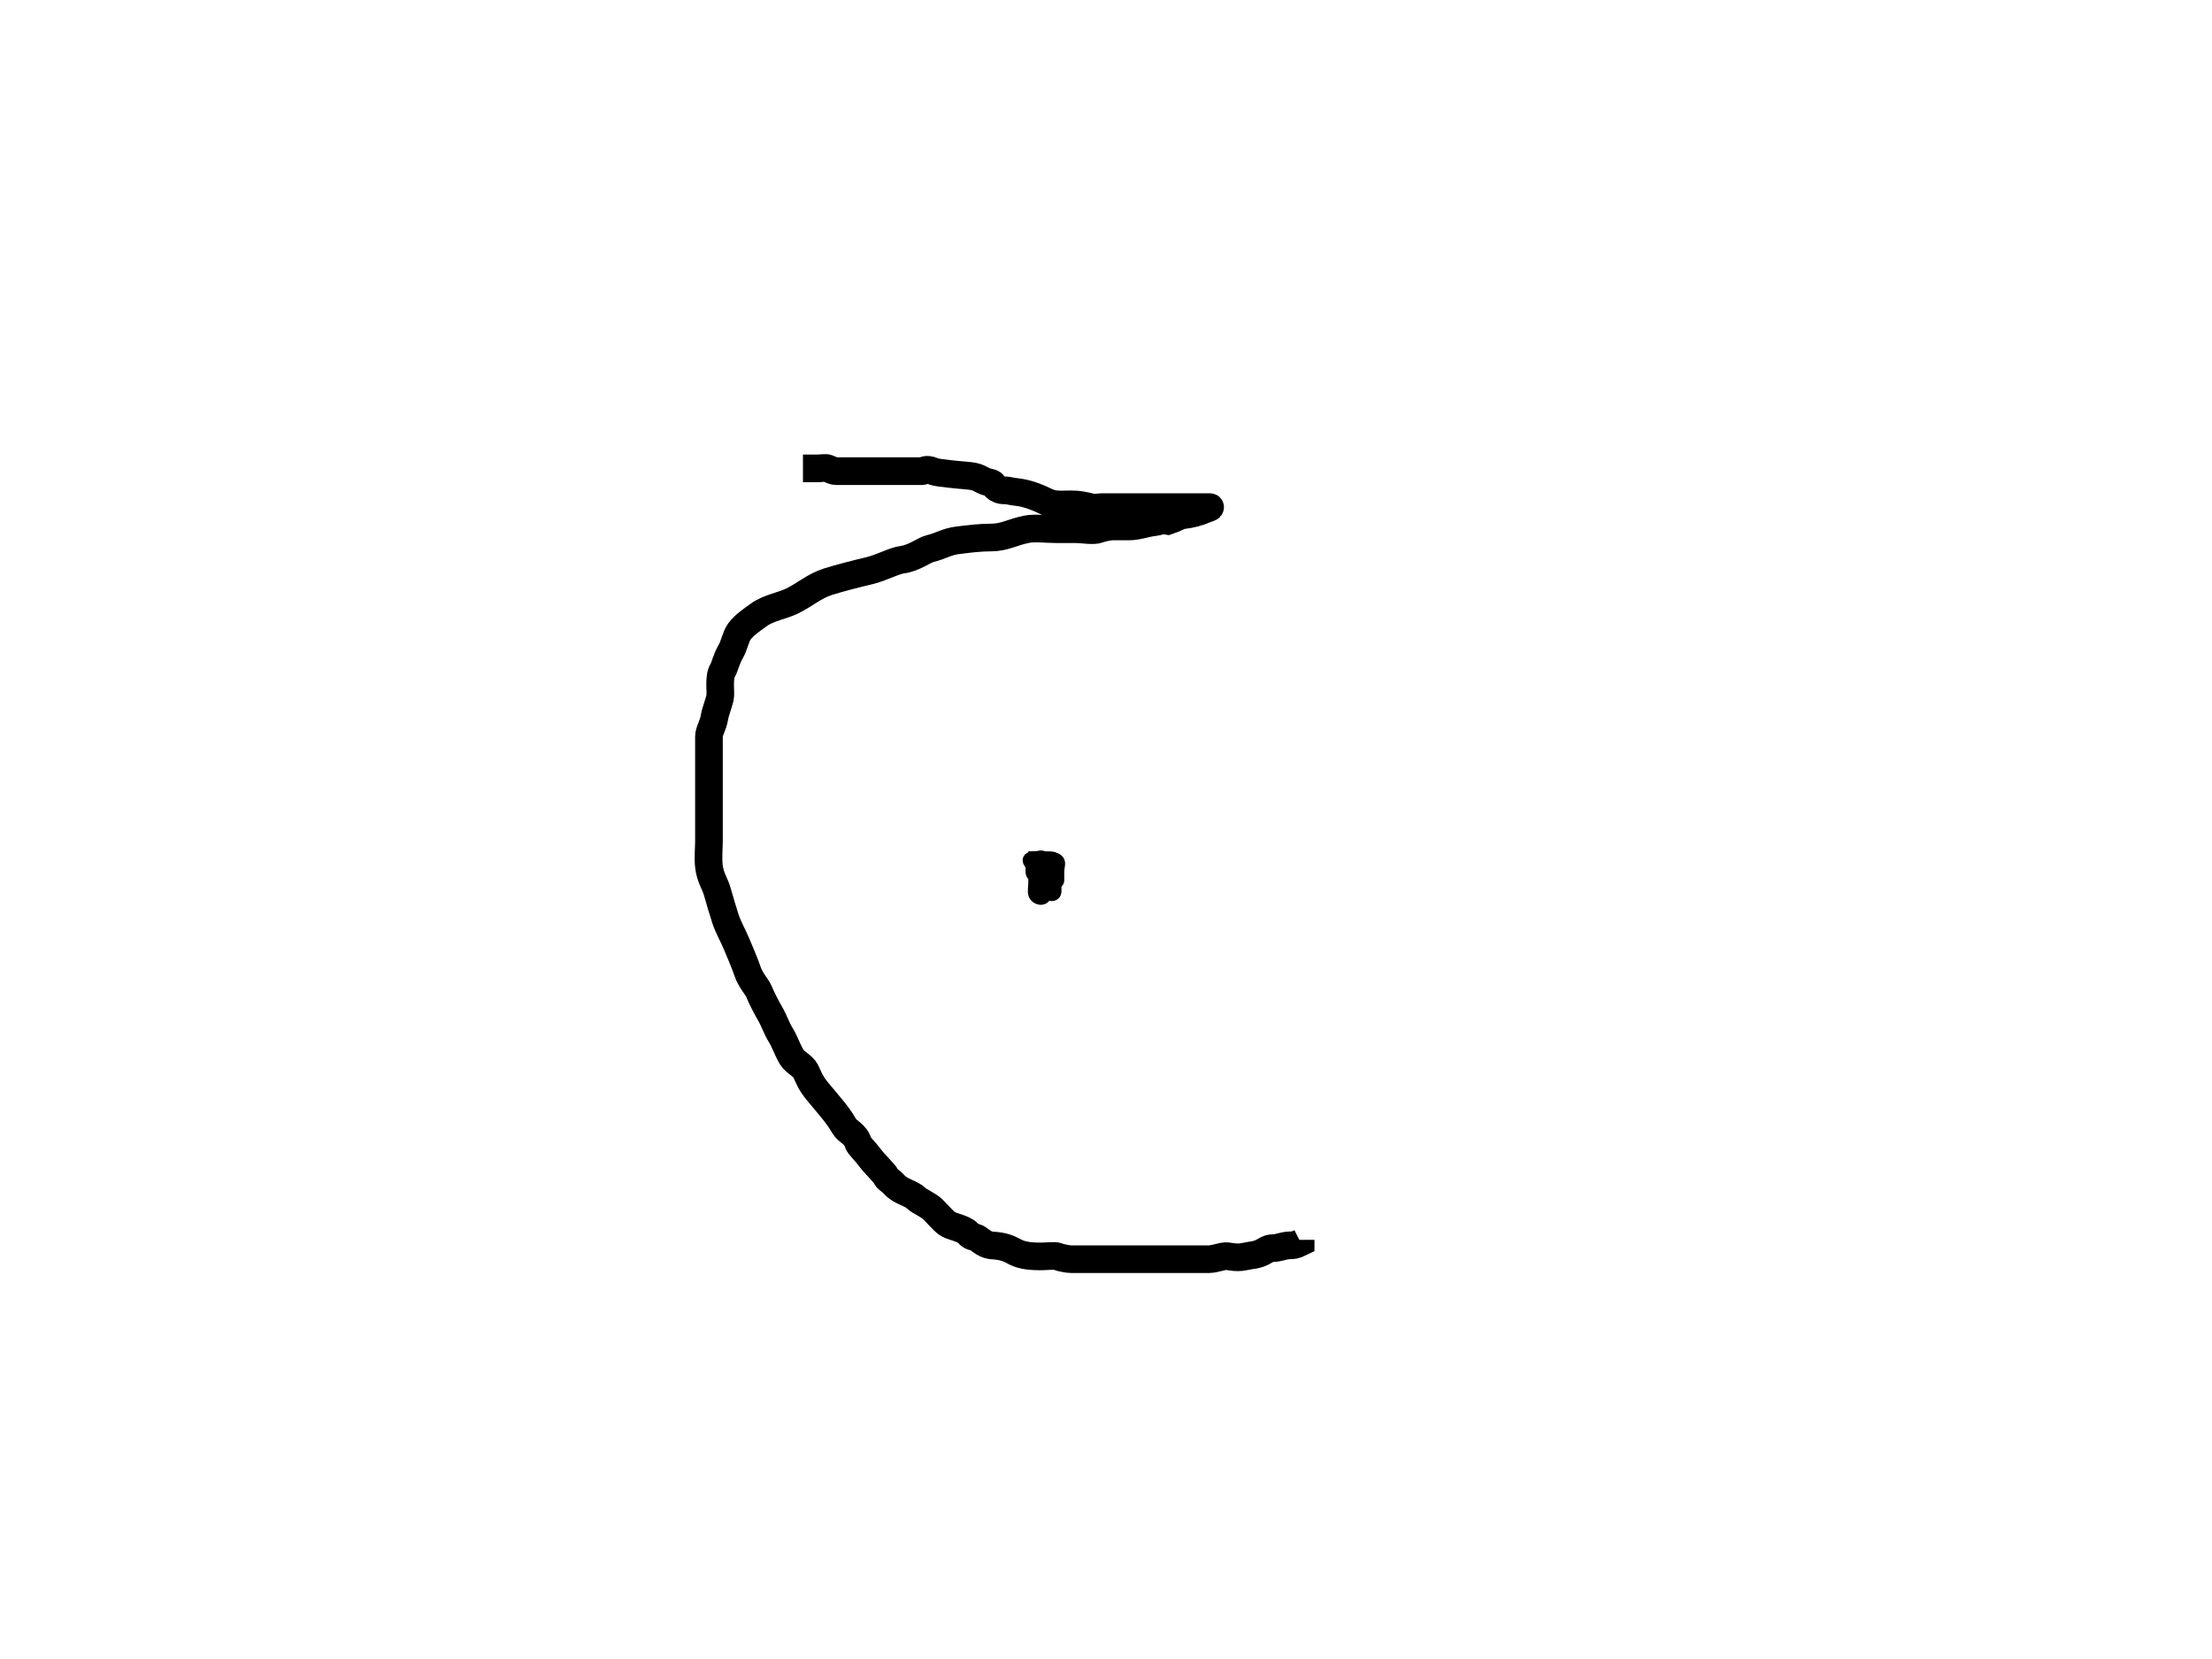
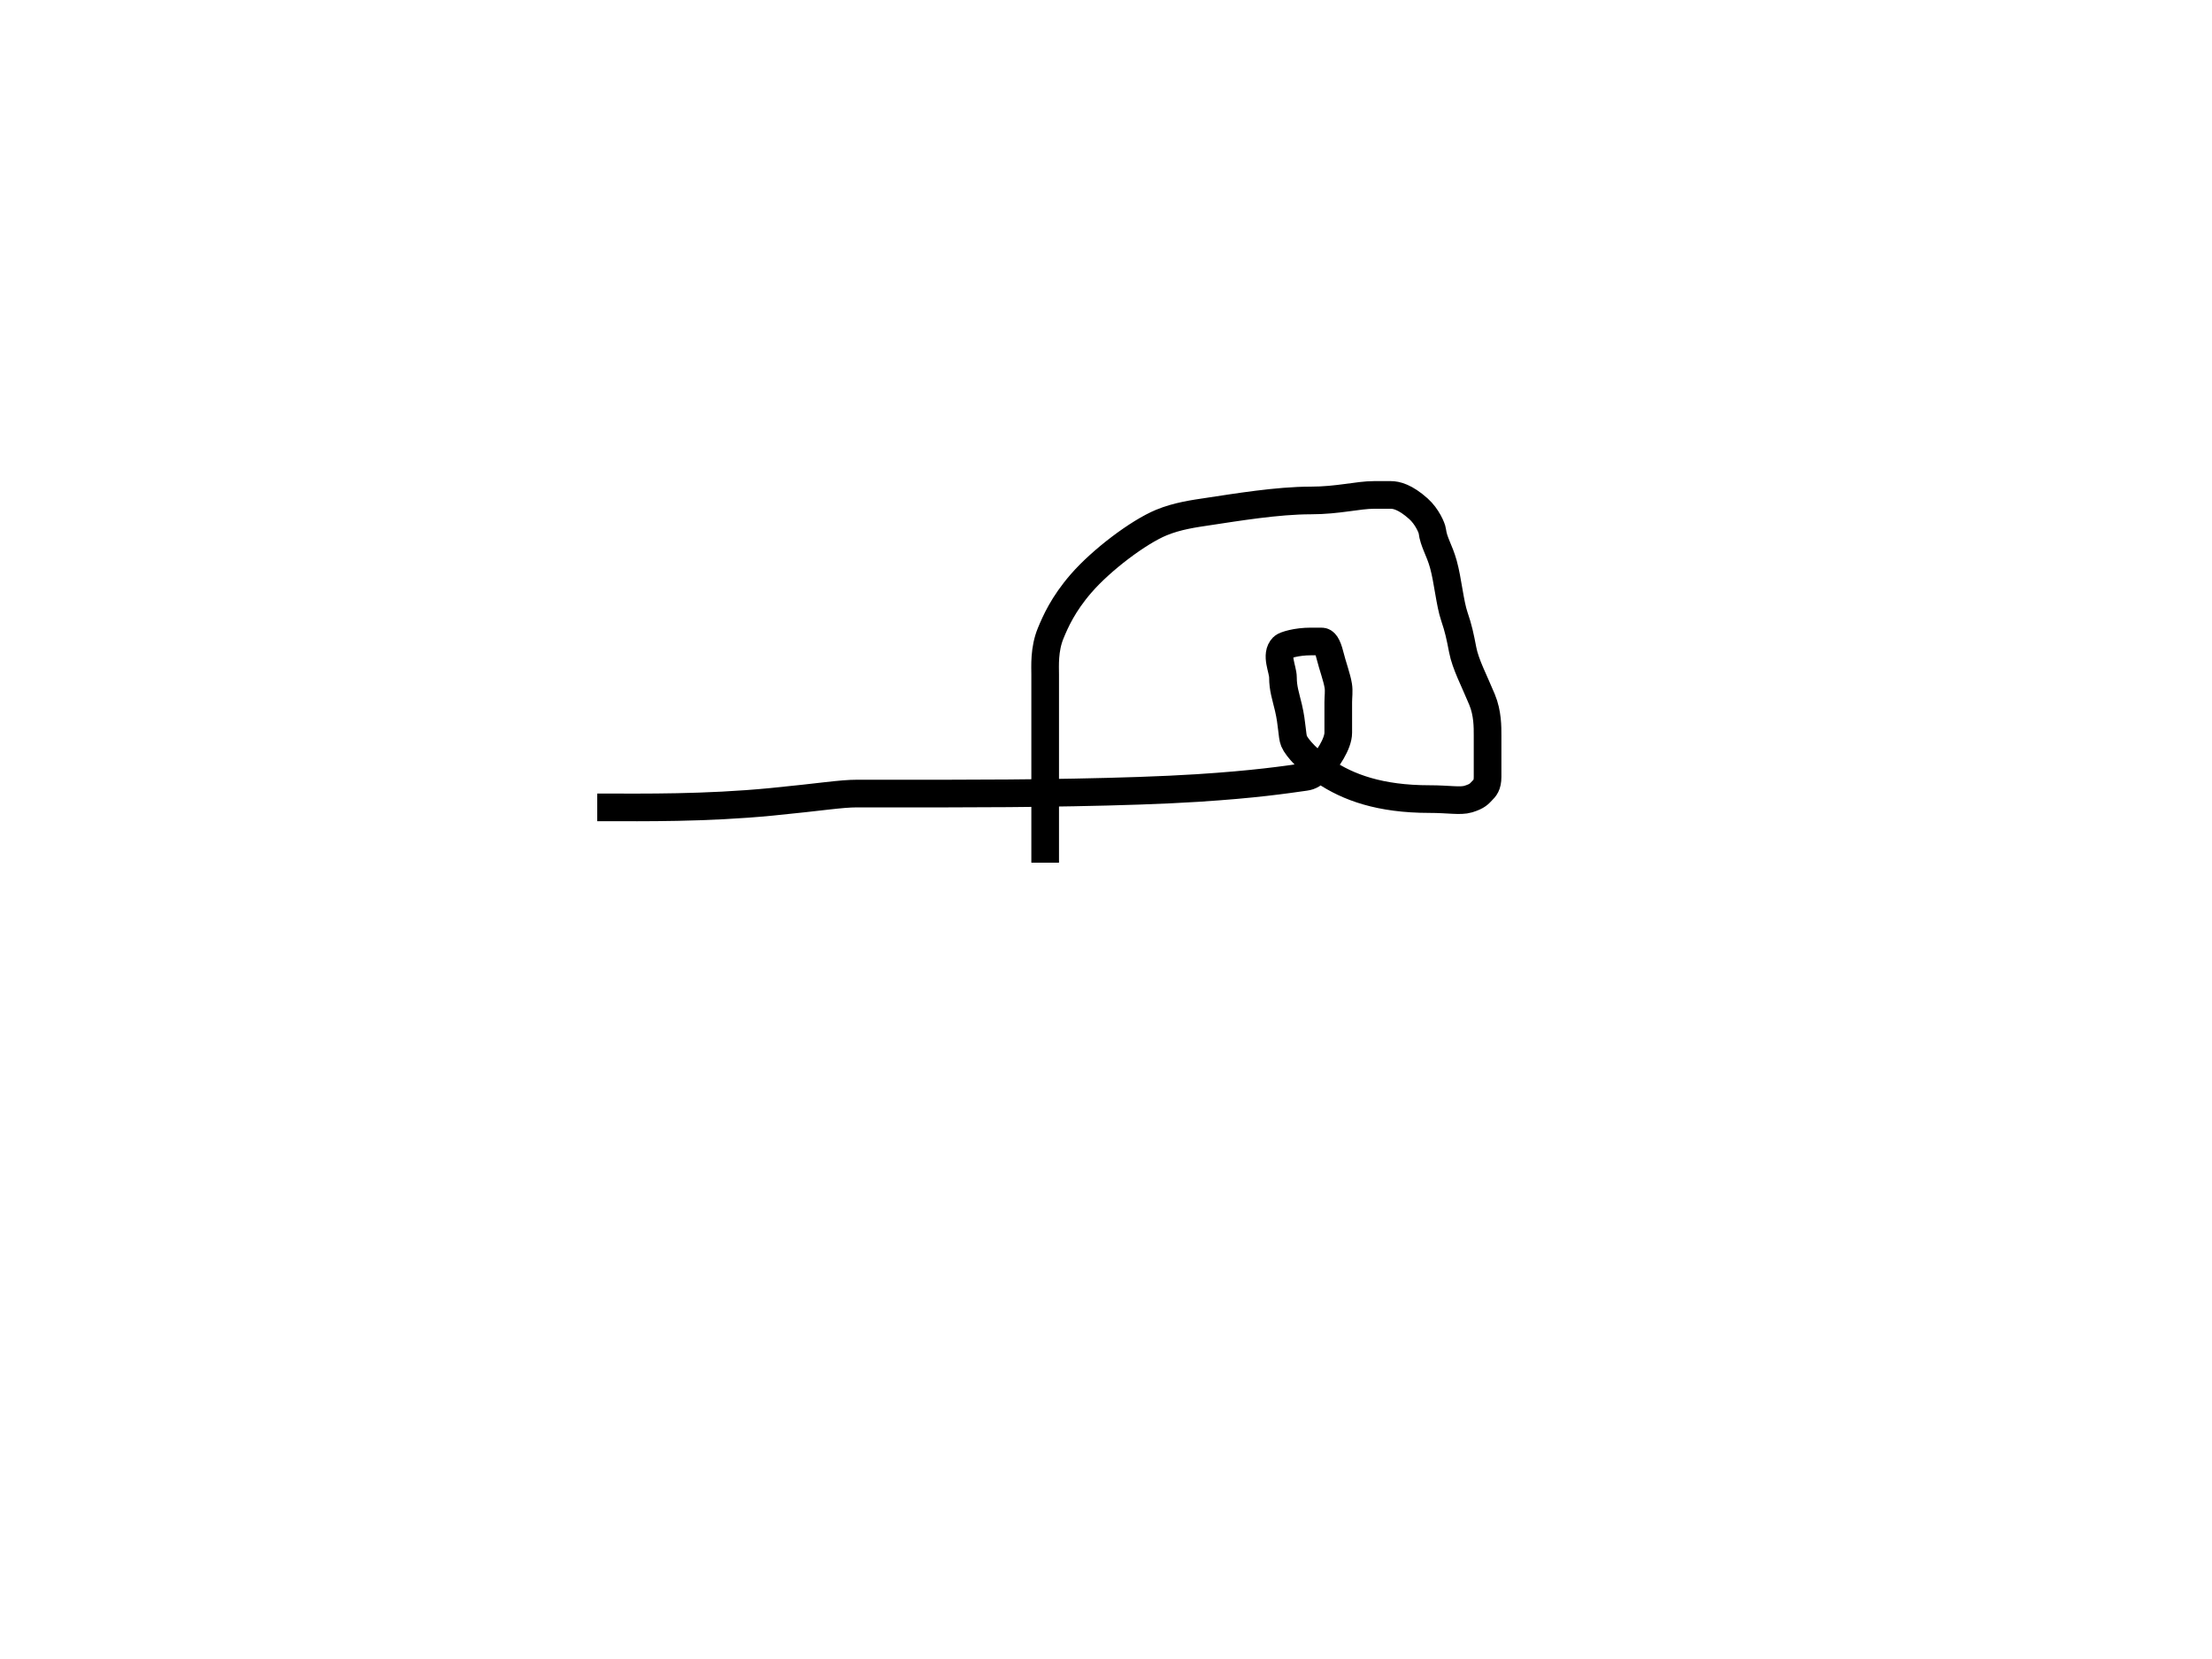
- <svg xmlns="http://www.w3.org/2000/svg" width="800" height="600">
-   <g>
-     <path stroke-width="10" d="m290.4,169.4c0,0 1,0 2,0c1,0 2,0 3,0c2,0 3.076,-0.383 4,0c1.307,0.541 2,1 3,1c0,0 1,0 2,0c1,0 2,0 3,0c2,0 3,0 5,0c2,0 5,0 9,0c2,0 5,0 8,0c1,0 2,0 4,0c1,0 1.228,-1.148 4,0c1.307,0.541 4.015,0.756 6,1c4.092,0.504 7.053,0.54 9,1c2.176,0.514 2.824,1.486 5,2c0.973,0.23 1.415,0.189 2,1c1.849,2.565 4.027,1.77 5,2c2.176,0.514 4.053,0.54 6,1c2.176,0.514 4.761,1.416 8,3c2.841,1.389 5,1 9,1c3,0 4.824,0.486 7,1c1.946,0.46 3,0 4,0c2,0 3,0 5,0c2,0 4,0 7,0c1,0 2,0 3,0c1,0 1,0 3,0c2,0 4,0 6,0c1,0 3,0 4,0c0,0 1,0 4,0c2,0 6,0 7,0c1,0 -0.693,0.459 -2,1c-1.848,0.765 -3.908,1.496 -8,2c-0.992,0.122 -2,1 -5,2c0,0 -2.076,-0.383 -3,0c-1.307,0.541 -2.08,0.311 -5,1c-2.176,0.514 -4,1 -6,1c-2,0 -4,0 -6,0c-1,0 -3.693,0.459 -5,1c-1.848,0.765 -6,0 -8,0c-2,0 -4,0 -7,0c-4,0 -8.054,-0.567 -11,0c-5.288,1.018 -8,3 -13,3c-4,0 -8.03,0.511 -12,1c-4.092,0.504 -6.107,2.081 -10,3c-2.176,0.514 -5.908,3.496 -10,4c-2.978,0.367 -7.647,2.973 -12,4c-3.893,0.919 -11.077,2.731 -15,4c-5.124,1.657 -8.485,4.851 -13,7c-3.723,1.772 -8.372,2.385 -12,5c-2.295,1.654 -5.346,3.705 -7,6c-1.307,1.814 -1.878,5.066 -3,7c-1.81,3.118 -2.256,5.797 -3,7c-1.663,2.69 -0.54,8.053 -1,10c-0.514,2.176 -1.68,5.026 -2,7c-0.507,3.121 -2,5 -2,7c0,2 0,4 0,6c0,2 0,7 0,9c0,3 0,6 0,9c0,2 0,4 0,7c0,3 0,5 0,7c0,2 -0.367,6.022 0,9c0.504,4.092 2.116,5.964 3,9c1.153,3.959 2,7 3,10c1,3 2.79,6.078 4,9c0.856,2.066 3,7 4,10c1,3 3.459,5.693 4,7c1.148,2.772 2.878,6.066 4,8c1.81,3.118 2.337,5.31 4,8c1.487,2.406 2.423,5.448 4,8c1.176,1.902 4,3 5,5c1,2 1.42,3.784 4,7c1.399,1.744 2.714,3.212 5,6c1.793,2.187 3.19,3.882 5,7c1.122,1.934 3.955,2.549 5,6c0.29,0.957 2.693,3.186 4,5c1.654,2.295 5.617,6.076 6,7c0.541,1.307 1.52,1.324 3,3c2.386,2.703 6,3 8,5c1,1 4.419,2.419 6,4c1.581,1.581 3.853,4.173 5,5c1.814,1.307 4.31,1.337 7,3c1.203,0.744 0.824,1.486 3,2c1.946,0.46 2.879,2.493 6,3c0.987,0.16 4.412,-0.031 8,2c2.461,1.394 5,2 10,2c2,0 5.076,-0.383 6,0c1.307,0.541 4,1 5,1c3,0 6,0 9,0c2,0 7,0 10,0c3,0 5,0 8,0c3,0 6,0 8,0c3,0 7,0 8,0c2,0 5,0 7,0c1,0 2.824,-0.486 5,-1c1.946,-0.46 4.107,0.919 8,0c2.176,-0.514 4.31,-0.337 7,-2c1.203,-0.744 2,-1 3,-1c2,0 4,-1 6,-1c1,0 2,0 4,-1l0,-1" id="svg_9" stroke="#000" fill="none" />
-     <path stroke-width="5" d="m374.4,312.4c0,0 -0.707,-0.293 0,-1c0.707,-0.707 1,-1 2,-1c1,0 1.293,0.293 2,1c0.707,0.707 0,2 0,3c0,0 0,1 0,2c0,1 0,2 -1,2c-1,0 -2,0 -2,-1c0,-1 0,-2 0,-3c0,-1 1,-3 0,-3c-1,0 0,2 -1,2c0,0 -1.459,-0.693 -2,-2c-0.383,-0.924 1,-1 2,-1c0,0 4,0 5,0c1,0 2.293,0.293 3,1c0.707,0.707 0,2 0,4c0,1 0,2 0,3c0,0 0,1 -2,1c-1,0 -2.076,-0.617 -3,-1c-1.307,-0.541 -2.293,-1.293 -3,-2c-0.707,-0.707 0,-1 0,-2c0,0 0,-1 0,-1c1,0 2,1 3,1c0,0 0,1 0,2c0,2 0,3 0,4c0,2 0.707,3.293 0,4c-0.707,0.707 -2.459,0.307 -3,-1c-0.383,-0.924 0,-3 0,-4c0,-1 0,-1 0,-2c0,-1 1,-1 1,-2c0,-1 1,-1 2,-1c1,0 1,1 1,1c1,0 0.293,1.293 1,2c0.707,0.707 1,1 1,1c0,1 -1.293,1.707 -2,1c-0.707,-0.707 -1.459,-0.693 -2,-2c-0.383,-0.924 0,-2 0,-3c0,0 -0.707,-1.293 0,-2c0.707,-0.707 2,0 2,0c1,0 0.293,1.293 1,2c0.707,0.707 1,0 1,1c0,1 0,2 0,3c0,0 0,1 0,2c0,1 -0.293,1.293 -1,2c-0.707,0.707 -1,0 -1,0c-1,0 -2,-2 -2,-3c0,-1 0,-1 0,-3c0,-1 0,-2 0,-2c0,-1 0,-2 1,-2c1,0 0.293,0.293 1,1c0.707,0.707 1.293,0.293 2,1c0.707,0.707 1,1 1,2c0,1 0,2 0,3c0,1 0,2 0,3c0,0 0,1 -1,1c-1,0 -2,-1 -2,-1c0,-1 0,-2 0,-3c0,-1 0,-1 0,-2c0,-1 0,-2 0,-3c0,-1 0,-2 0,-3c0,-1 0,-1 1,-1c1,0 2,0 2,1c0,1 0,2 0,3c0,1 0,2 0,3c0,1 0.707,1.293 0,2c-0.707,0.707 -2,0 -3,0c0,0 -0.693,-0.459 -2,-1c-0.924,-0.383 -2,0 -2,0c0,-1 0,-2 0,-4c0,0 0,-2 0,-3c0,-1 0,-1 0,-1c1,0 2.293,-0.707 3,0c0.707,0.707 1,1 1,2c0,0 0,1 0,2c0,1 0,2 0,3c0,1 0,1 0,2c0,2 0,3 0,3c0,0 -1.076,0.383 -2,0c-1.307,-0.541 -2,-2 -2,-3c0,-1 0,-1 0,-2c0,-1 -1,-1 -1,-2c0,-1 0,-1 0,-3l0,-1" id="svg_10" stroke="#000" fill="none" />
+ <svg xmlns="http://www.w3.org/2000/svg" width="800" height="600" stroke="null">
+   <g stroke="null">
+     <path d="m-150,108c0,-1 0,-2 0,-5l4,-6l6,-2" id="svg_1" stroke="#000" fill="none" />
+     <path d="m378,312c0,-2 0,-4 0,-10c0,-4 0,-13 0,-21c0,-7 0,-16 0,-25c0,-4 0,-8 0,-12c0,-3 -0.42,-9.157 2,-15c1.711,-4.132 4.448,-10.445 11,-18c7.413,-8.547 20.737,-18.577 29,-22c5.843,-2.42 11.957,-3.245 17,-4c9.939,-1.487 25,-4 37,-4c10,0 17,-2 23,-2c3,0 4,0 6,0c2,0 5.229,0.73 10,5c3.161,2.83 4.878,7.007 5,8c0.504,4.092 2.549,6.814 4,12c1.639,5.858 2.345,14.177 4,19c1.451,4.23 2.054,7.09 3,12c1.018,5.288 4.086,10.964 7,18c2.061,4.975 2,10 2,13c0,6 0,9 0,15c0,3 -1,4 -2,5c-1,1 -1.549,1.955 -5,3c-2.871,0.869 -7,0 -14,0c-18,0 -29.45,-4.264 -38,-10c-5.317,-3.567 -9.918,-8.387 -11,-11c-0.765,-1.848 -0.621,-6.16 -2,-12c-1.028,-4.353 -2,-7 -2,-11c0,-3 -2.828,-8.172 0,-11c0.707,-0.707 5,-2 10,-2c2,0 3,0 4,0c1,0 2,1 3,5c1,4 2.493,7.879 3,11c0.32,1.974 0,4 0,6c0,2 0,8 0,11c0,4 -4,10 -7,13c-2,2 -3.019,2.723 -5,3c-7.21,1.01 -18.019,2.662 -39,4c-25.029,1.597 -64,2 -90,2c-17,0 -27,0 -33,0c-6,0 -12.974,1.248 -31,3c-23.97,2.33 -47,2 -60,2l-3,0" id="svg_2" stroke-width="10" stroke="#000" fill="none" />
  </g>
</svg>
